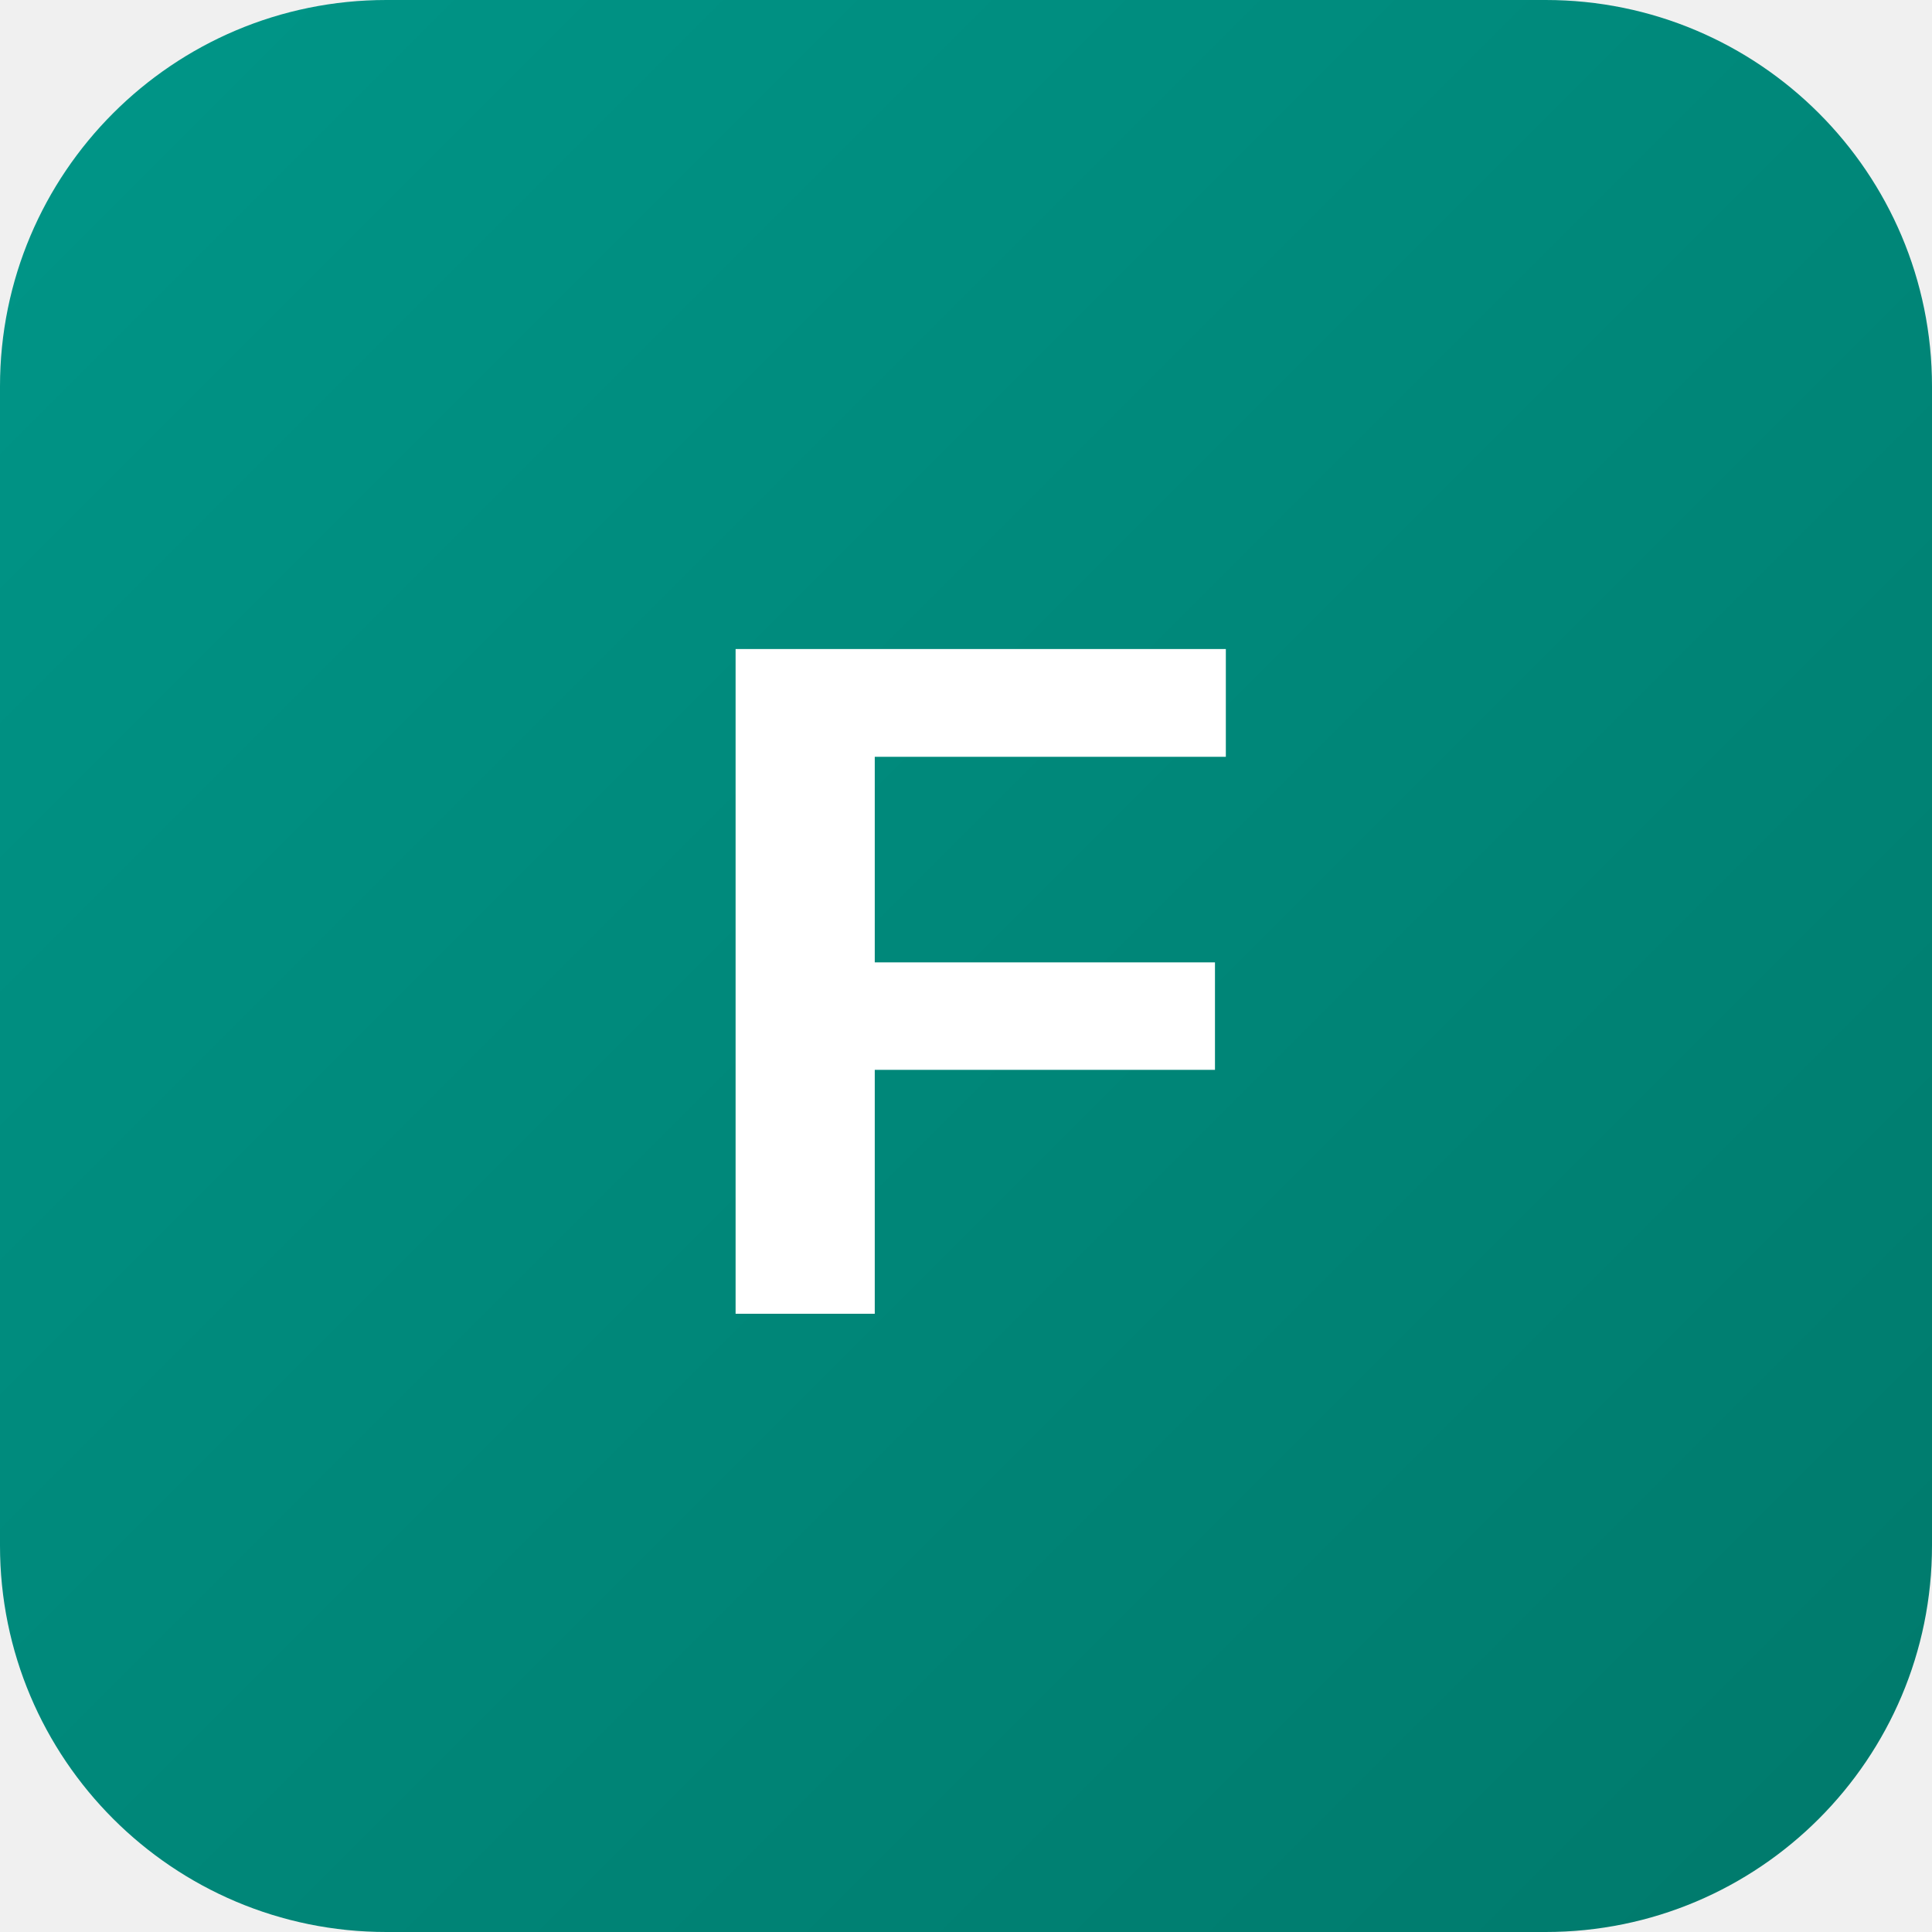
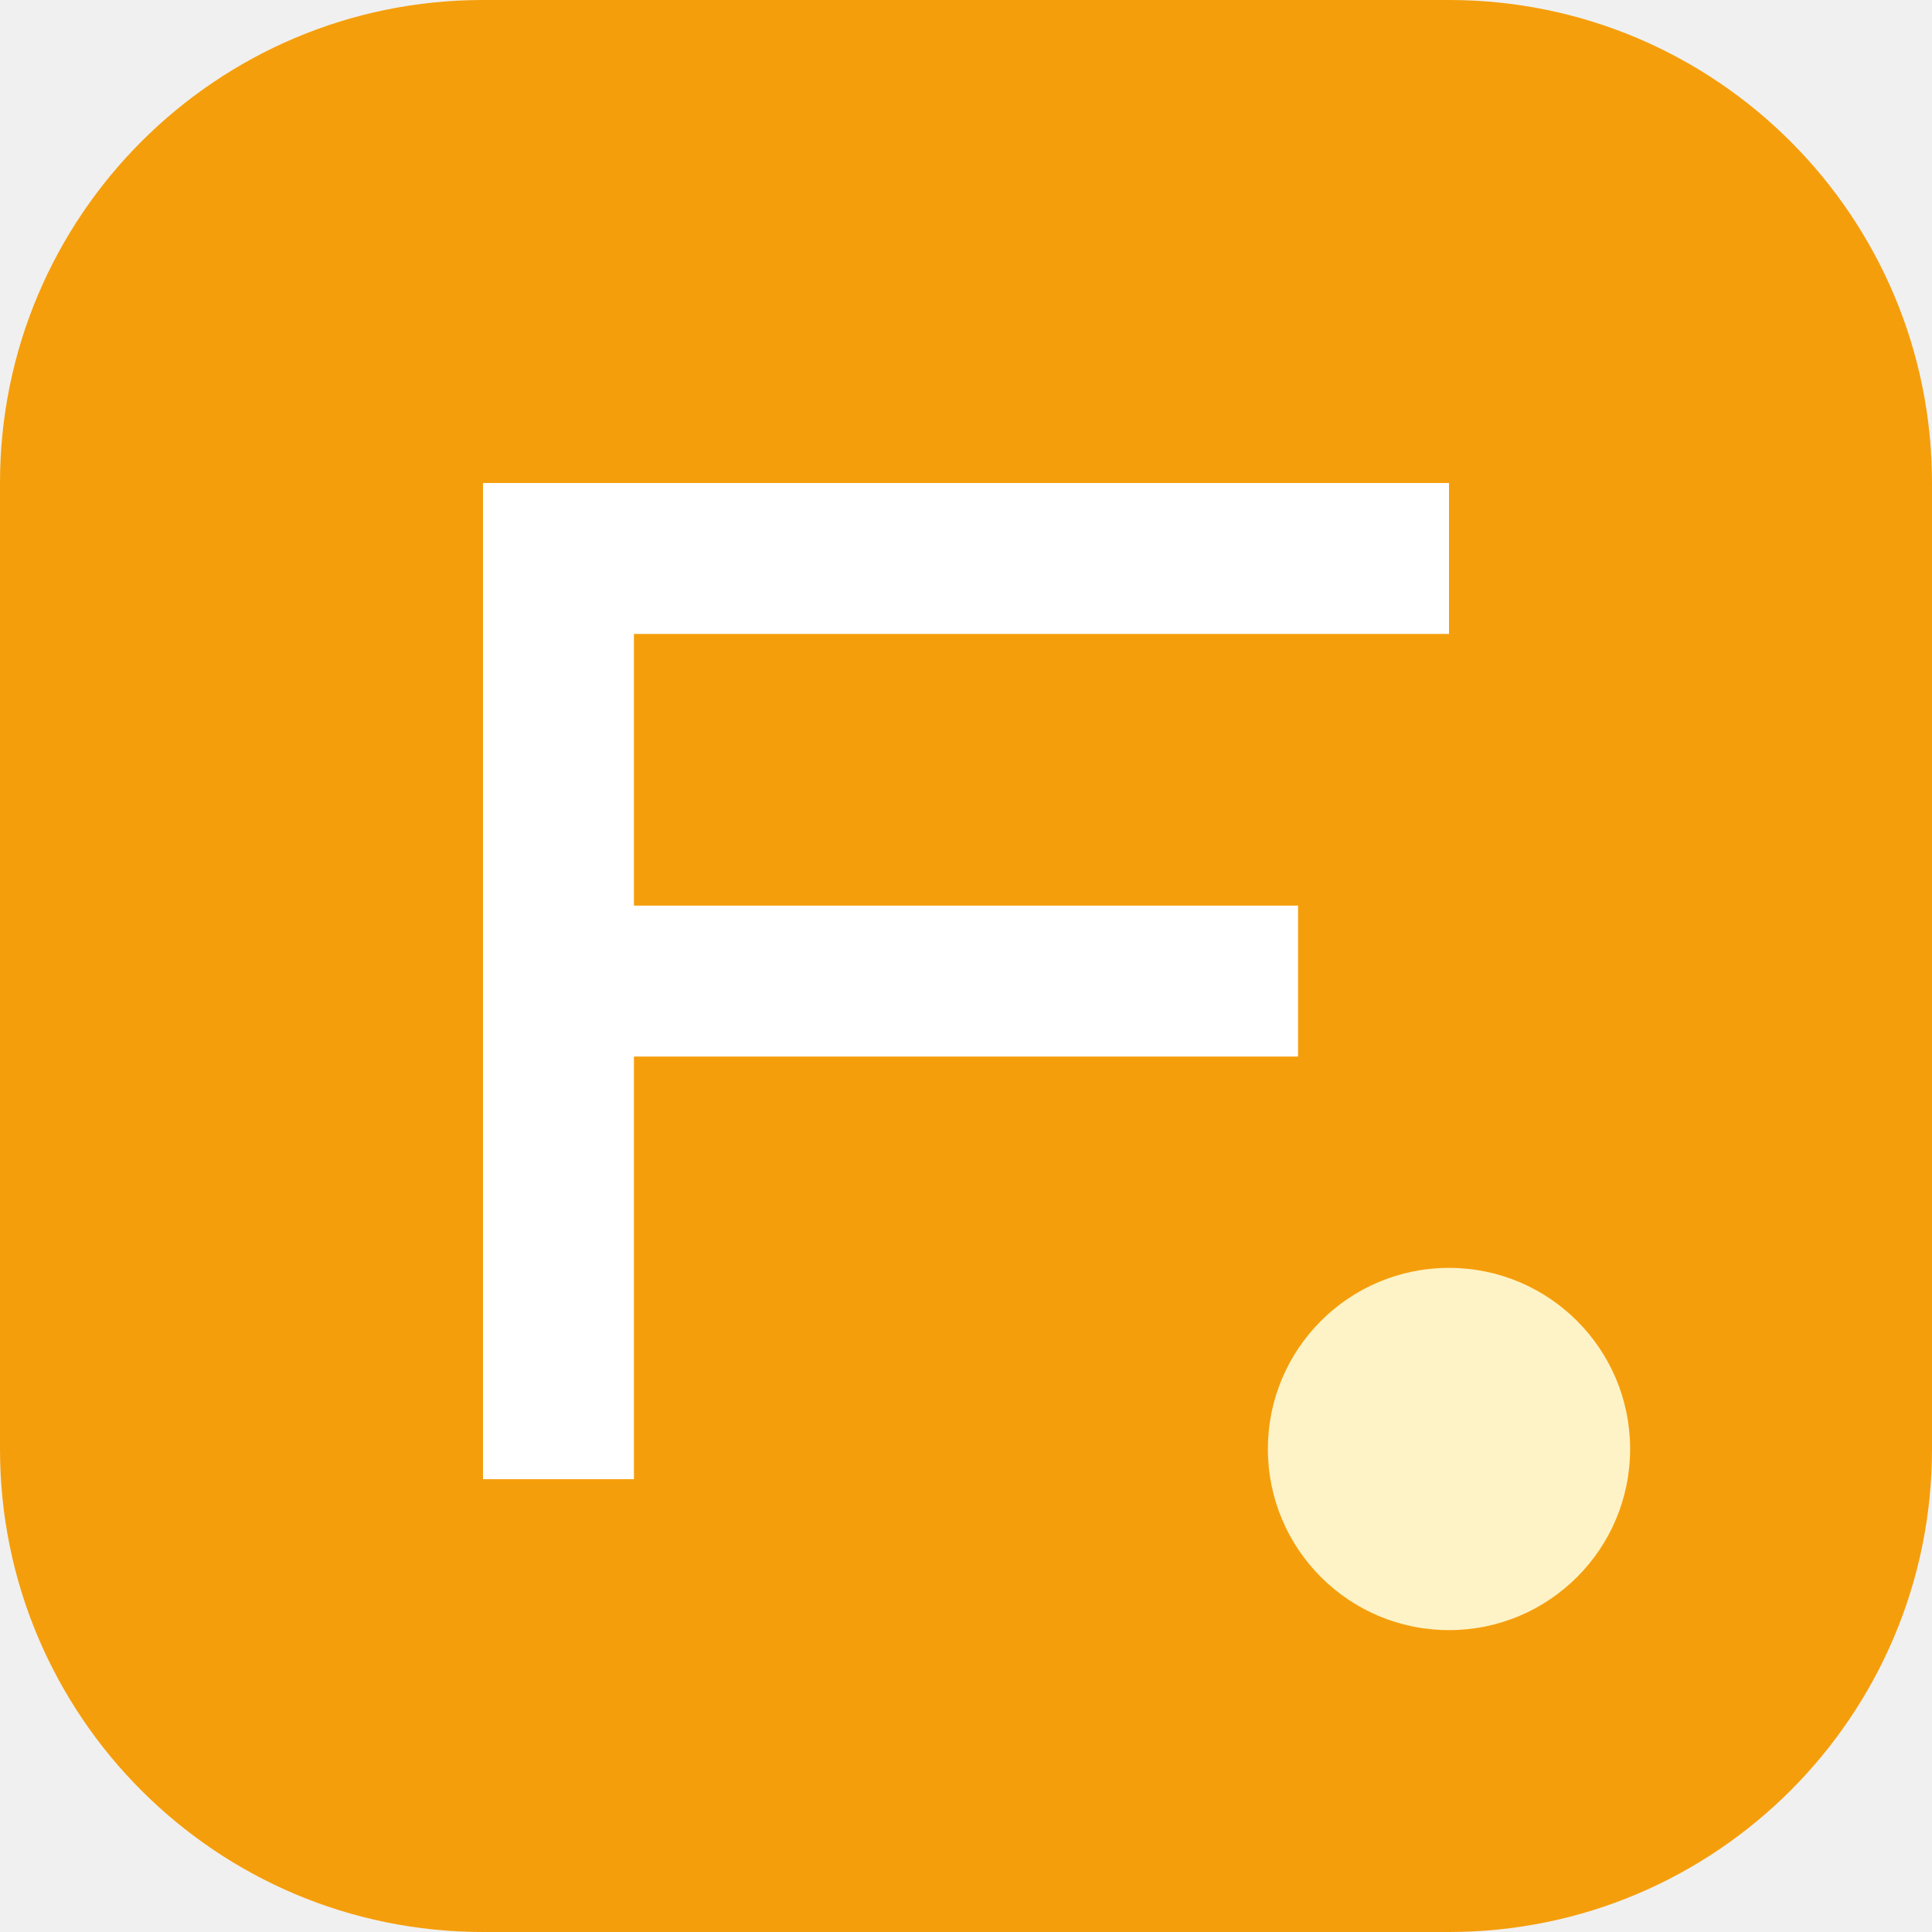
- <svg xmlns="http://www.w3.org/2000/svg" viewBox="0 0 100 100" width="100" height="100">
-   <defs>
-     <linearGradient id="grad" x1="0%" y1="0%" x2="100%" y2="100%">
-       <stop offset="0%" style="stop-color:#009688;stop-opacity:1" />
-       <stop offset="100%" style="stop-color:#00796B;stop-opacity:1" />
-     </linearGradient>
-   </defs>
-   <rect width="100" height="100" rx="20" fill="url(#grad)" />
-   <text x="50" y="68" font-family="Arial, sans-serif" font-size="50" font-weight="bold" fill="white" text-anchor="middle">F</text>
+ <svg xmlns="http://www.w3.org/2000/svg" viewBox="0 0 32 32" fill="none">
+   <rect width="32" height="32" rx="8" fill="#f59e0b" />
+   <path d="M8 8h16v2.5H10.5v4.5h11v2.5h-11v7H8V8z" fill="white" />
+   <circle cx="24" cy="24" r="3" fill="#fef3c7" />
</svg>
